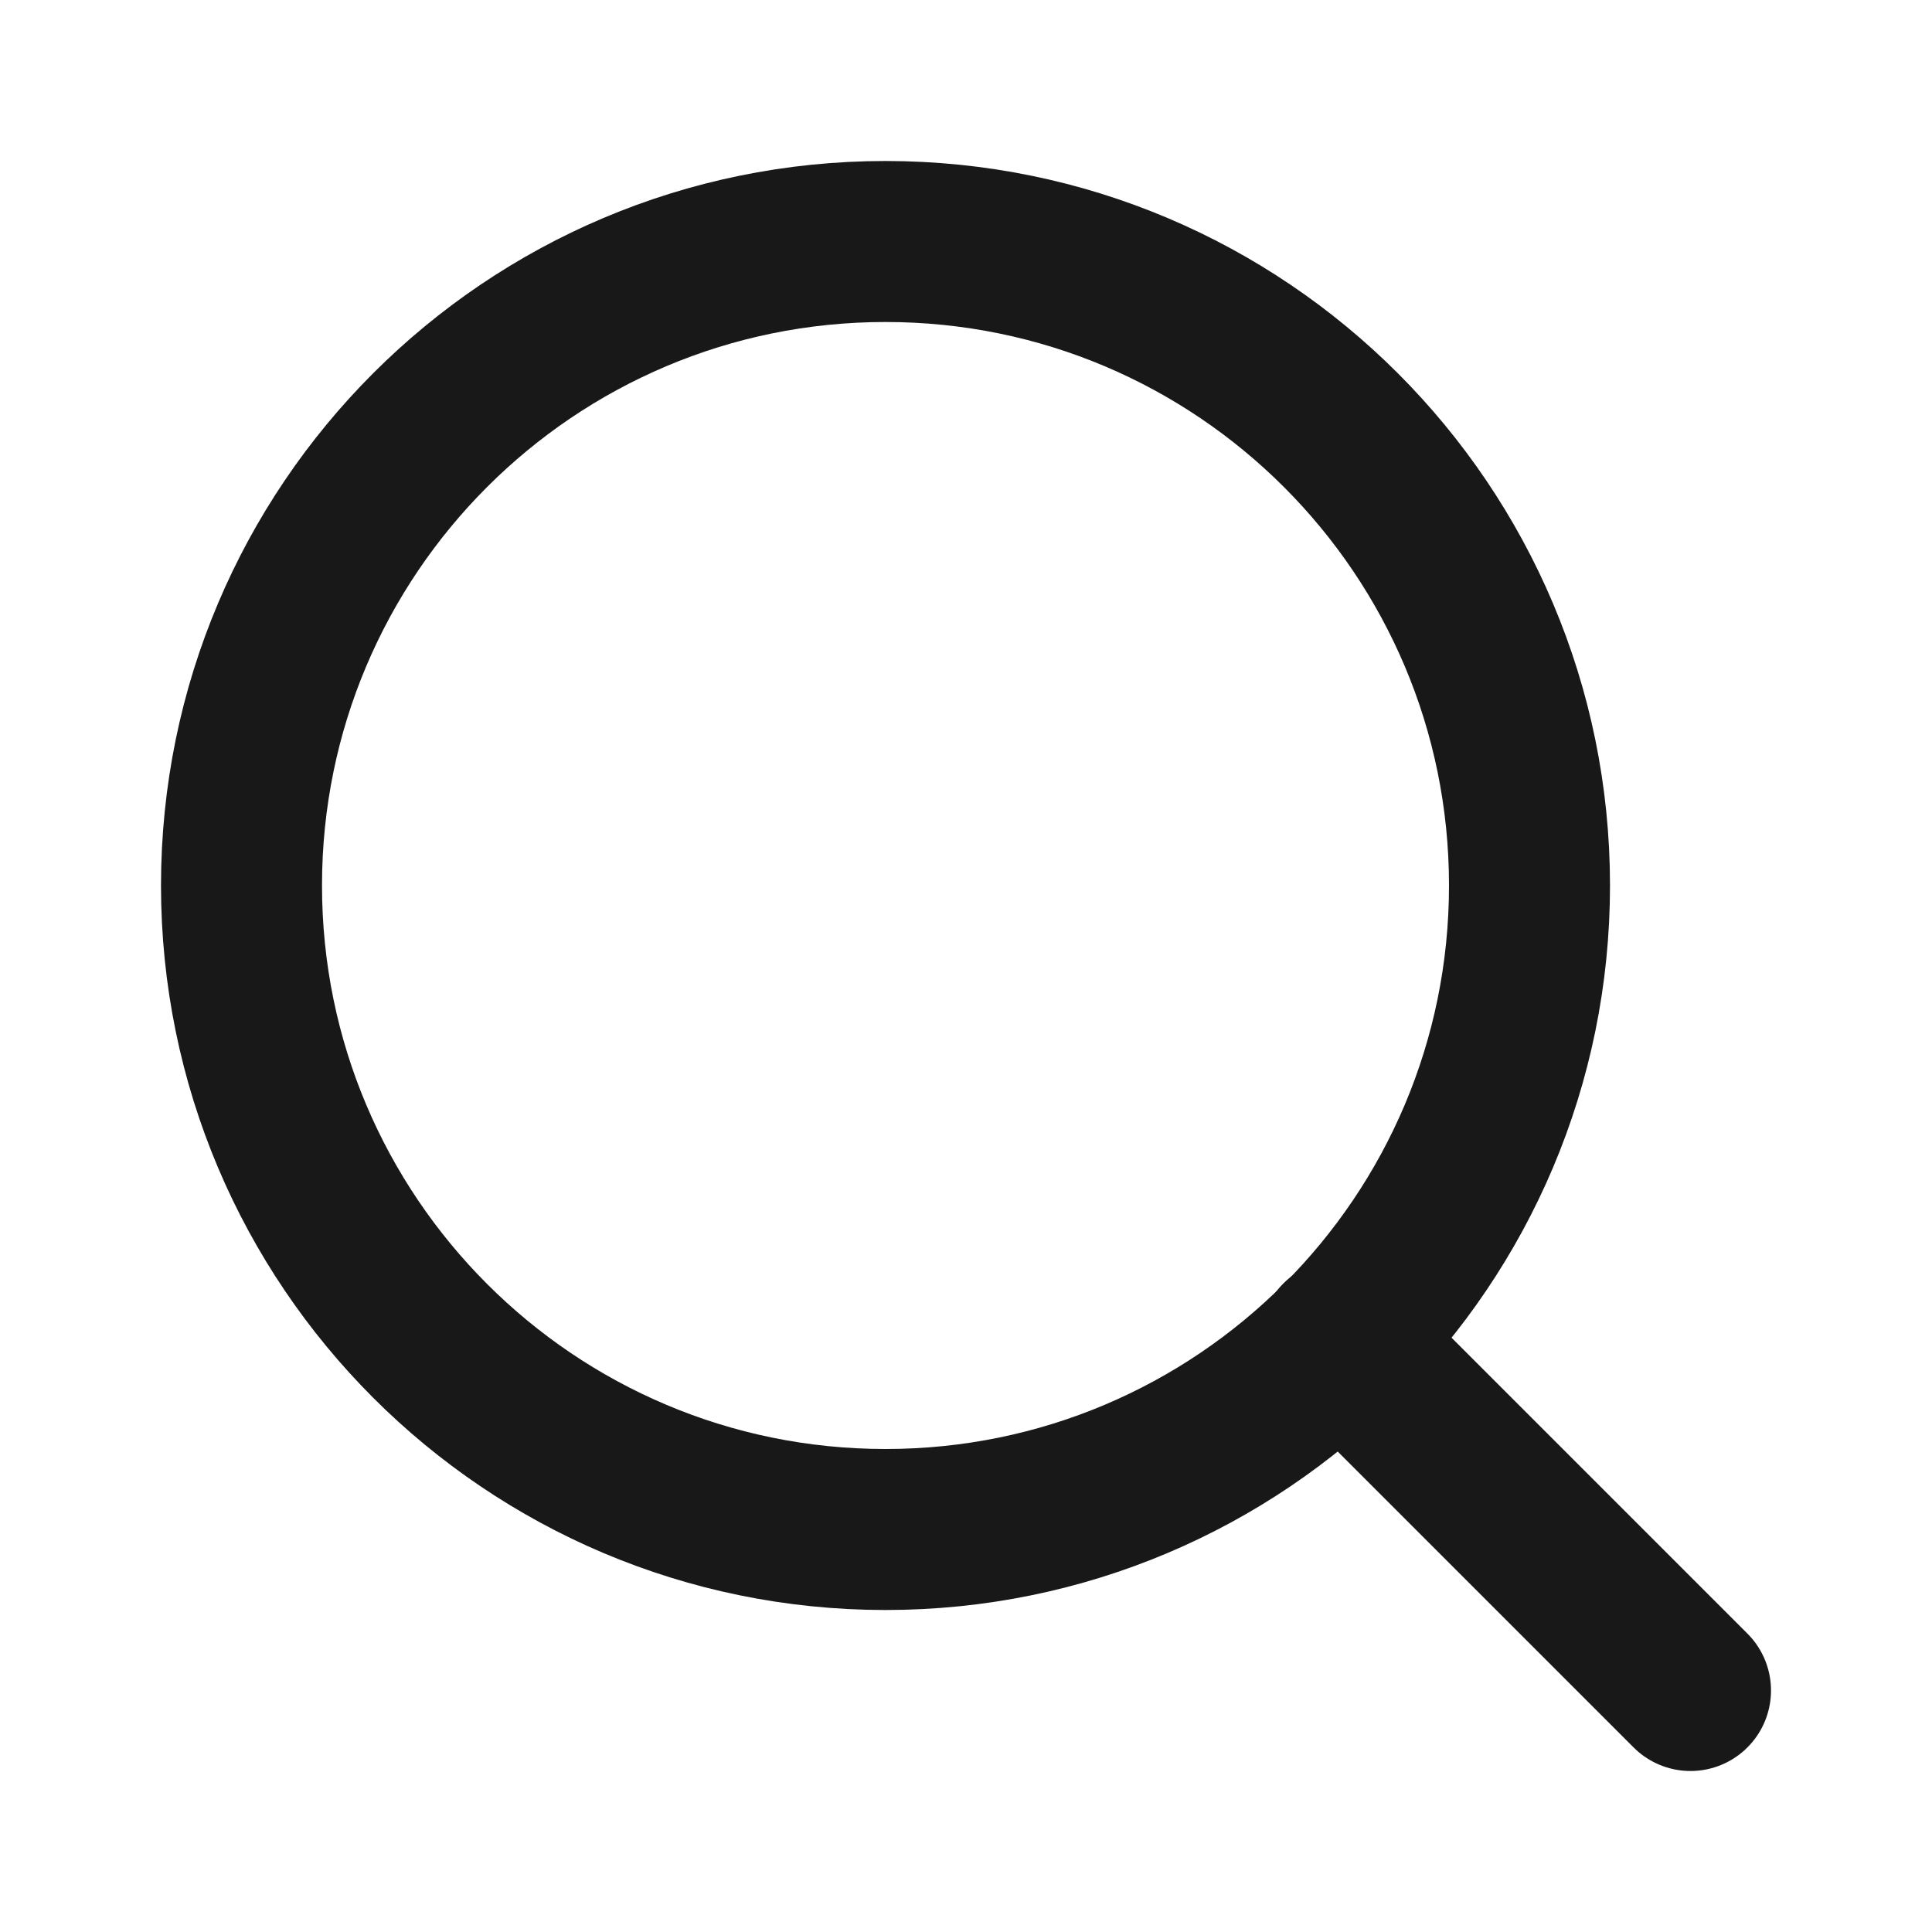
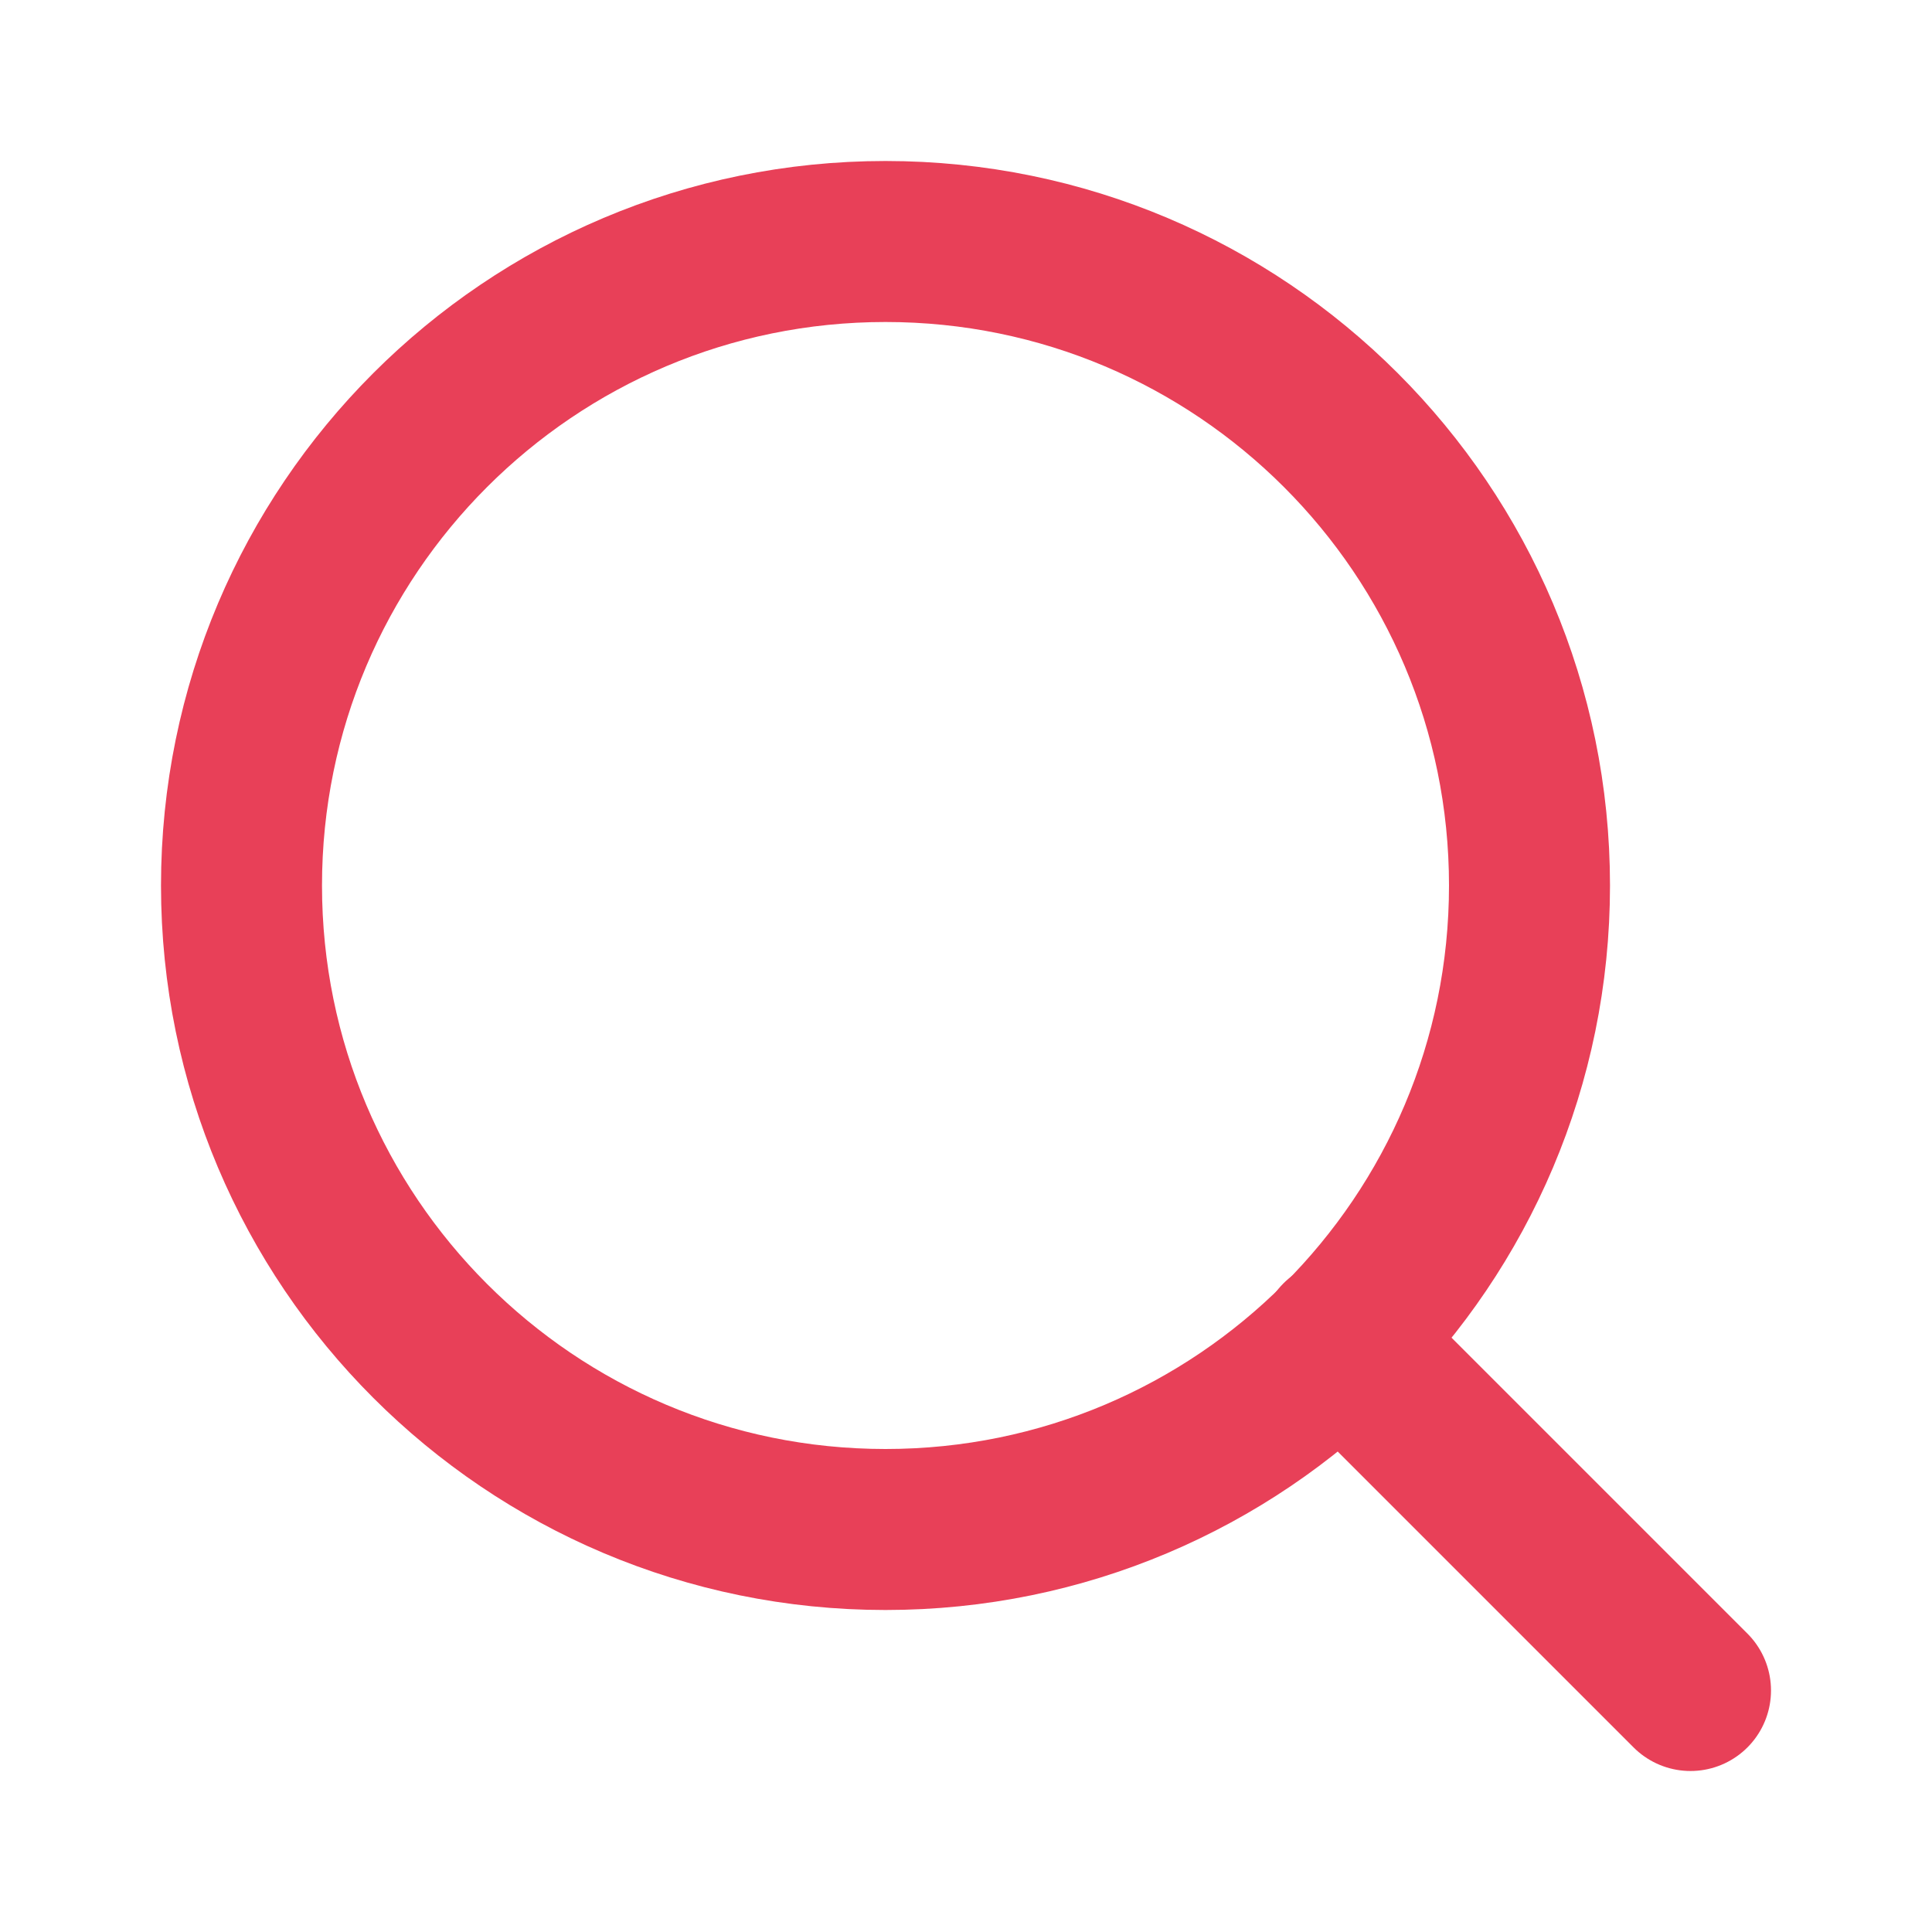
<svg xmlns="http://www.w3.org/2000/svg" width="24" height="24" viewBox="0 0 24 24" fill="none">
-   <path d="M11 19C15.418 19 19 15.418 19 11C19 6.582 15.418 3 11 3C6.582 3 3 6.582 3 11C3 15.418 6.582 19 11 19Z" stroke="#181818" stroke-width="2" stroke-linecap="round" stroke-linejoin="round" />
-   <path d="M21 21L16.65 16.65" stroke="#181818" stroke-width="2" stroke-linecap="round" stroke-linejoin="round" />
+   <path d="M11 19C15.418 19 19 15.418 19 11C19 6.582 15.418 3 11 3C6.582 3 3 6.582 3 11C3 15.418 6.582 19 11 19Z" stroke="#E84058" stroke-width="2" stroke-linecap="round" stroke-linejoin="round" />
+   <path d="M21 21L16.65 16.65" stroke="#E84058" stroke-width="2" stroke-linecap="round" stroke-linejoin="round" />
</svg>
